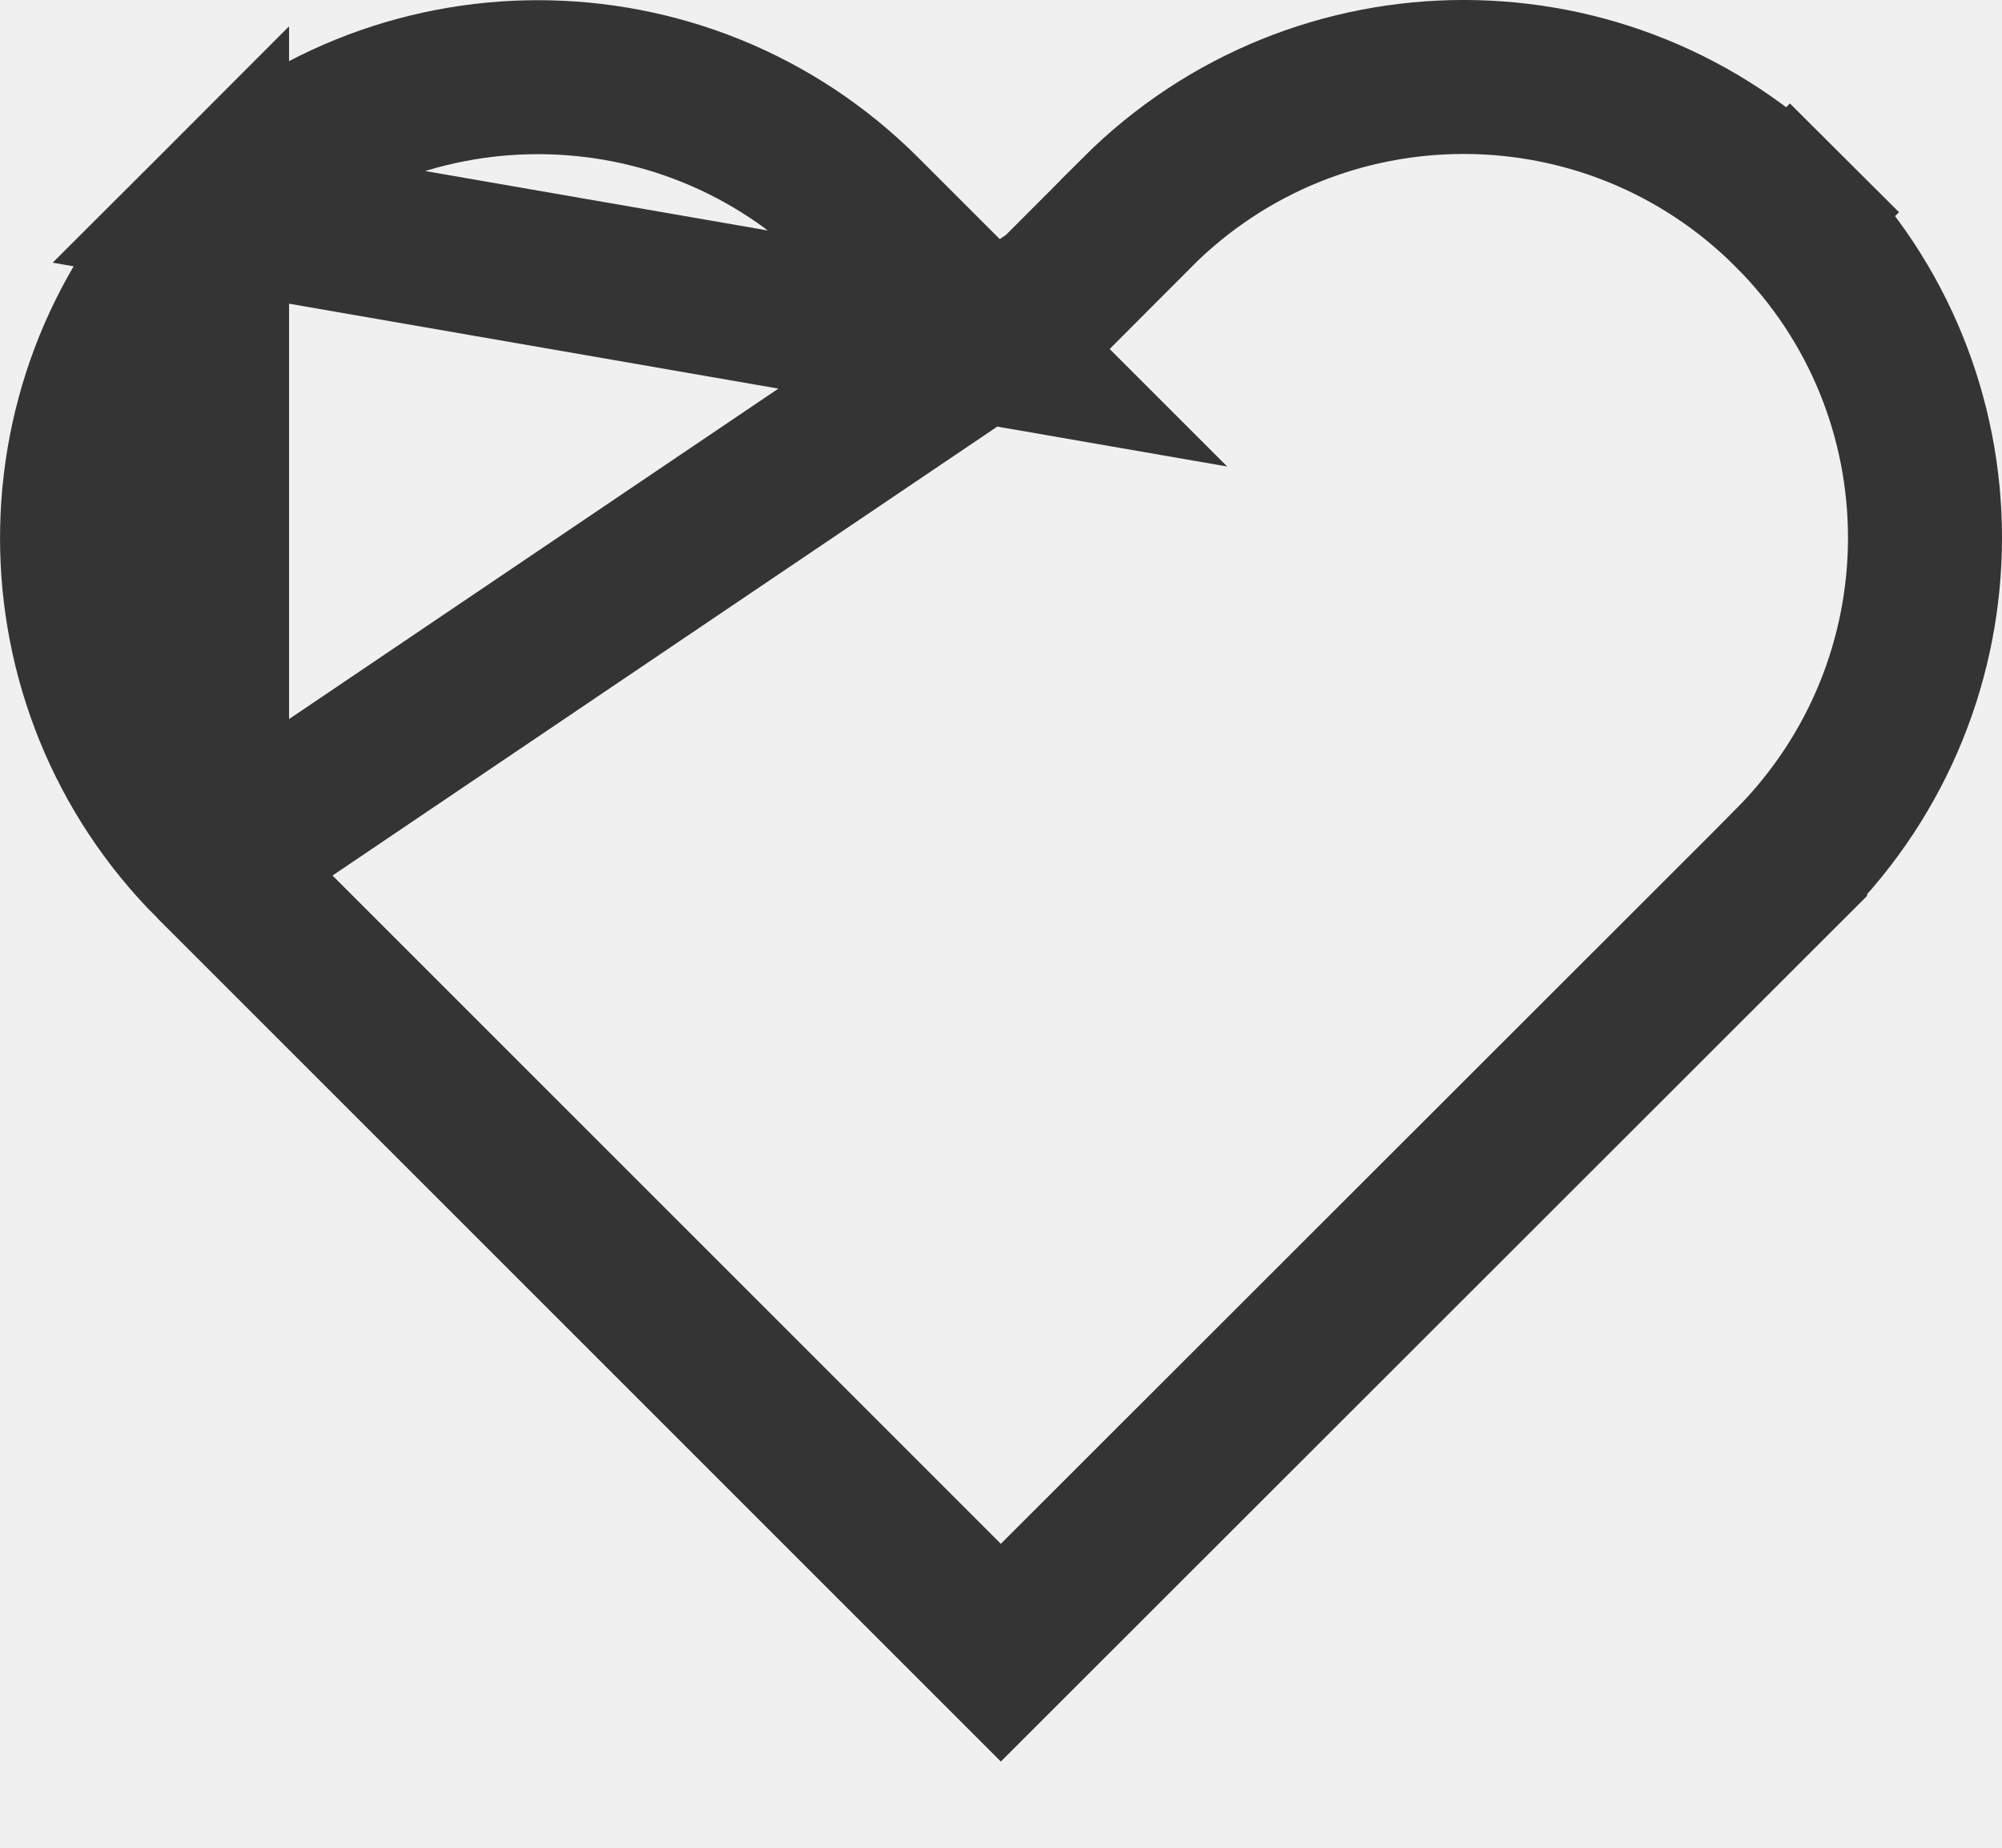
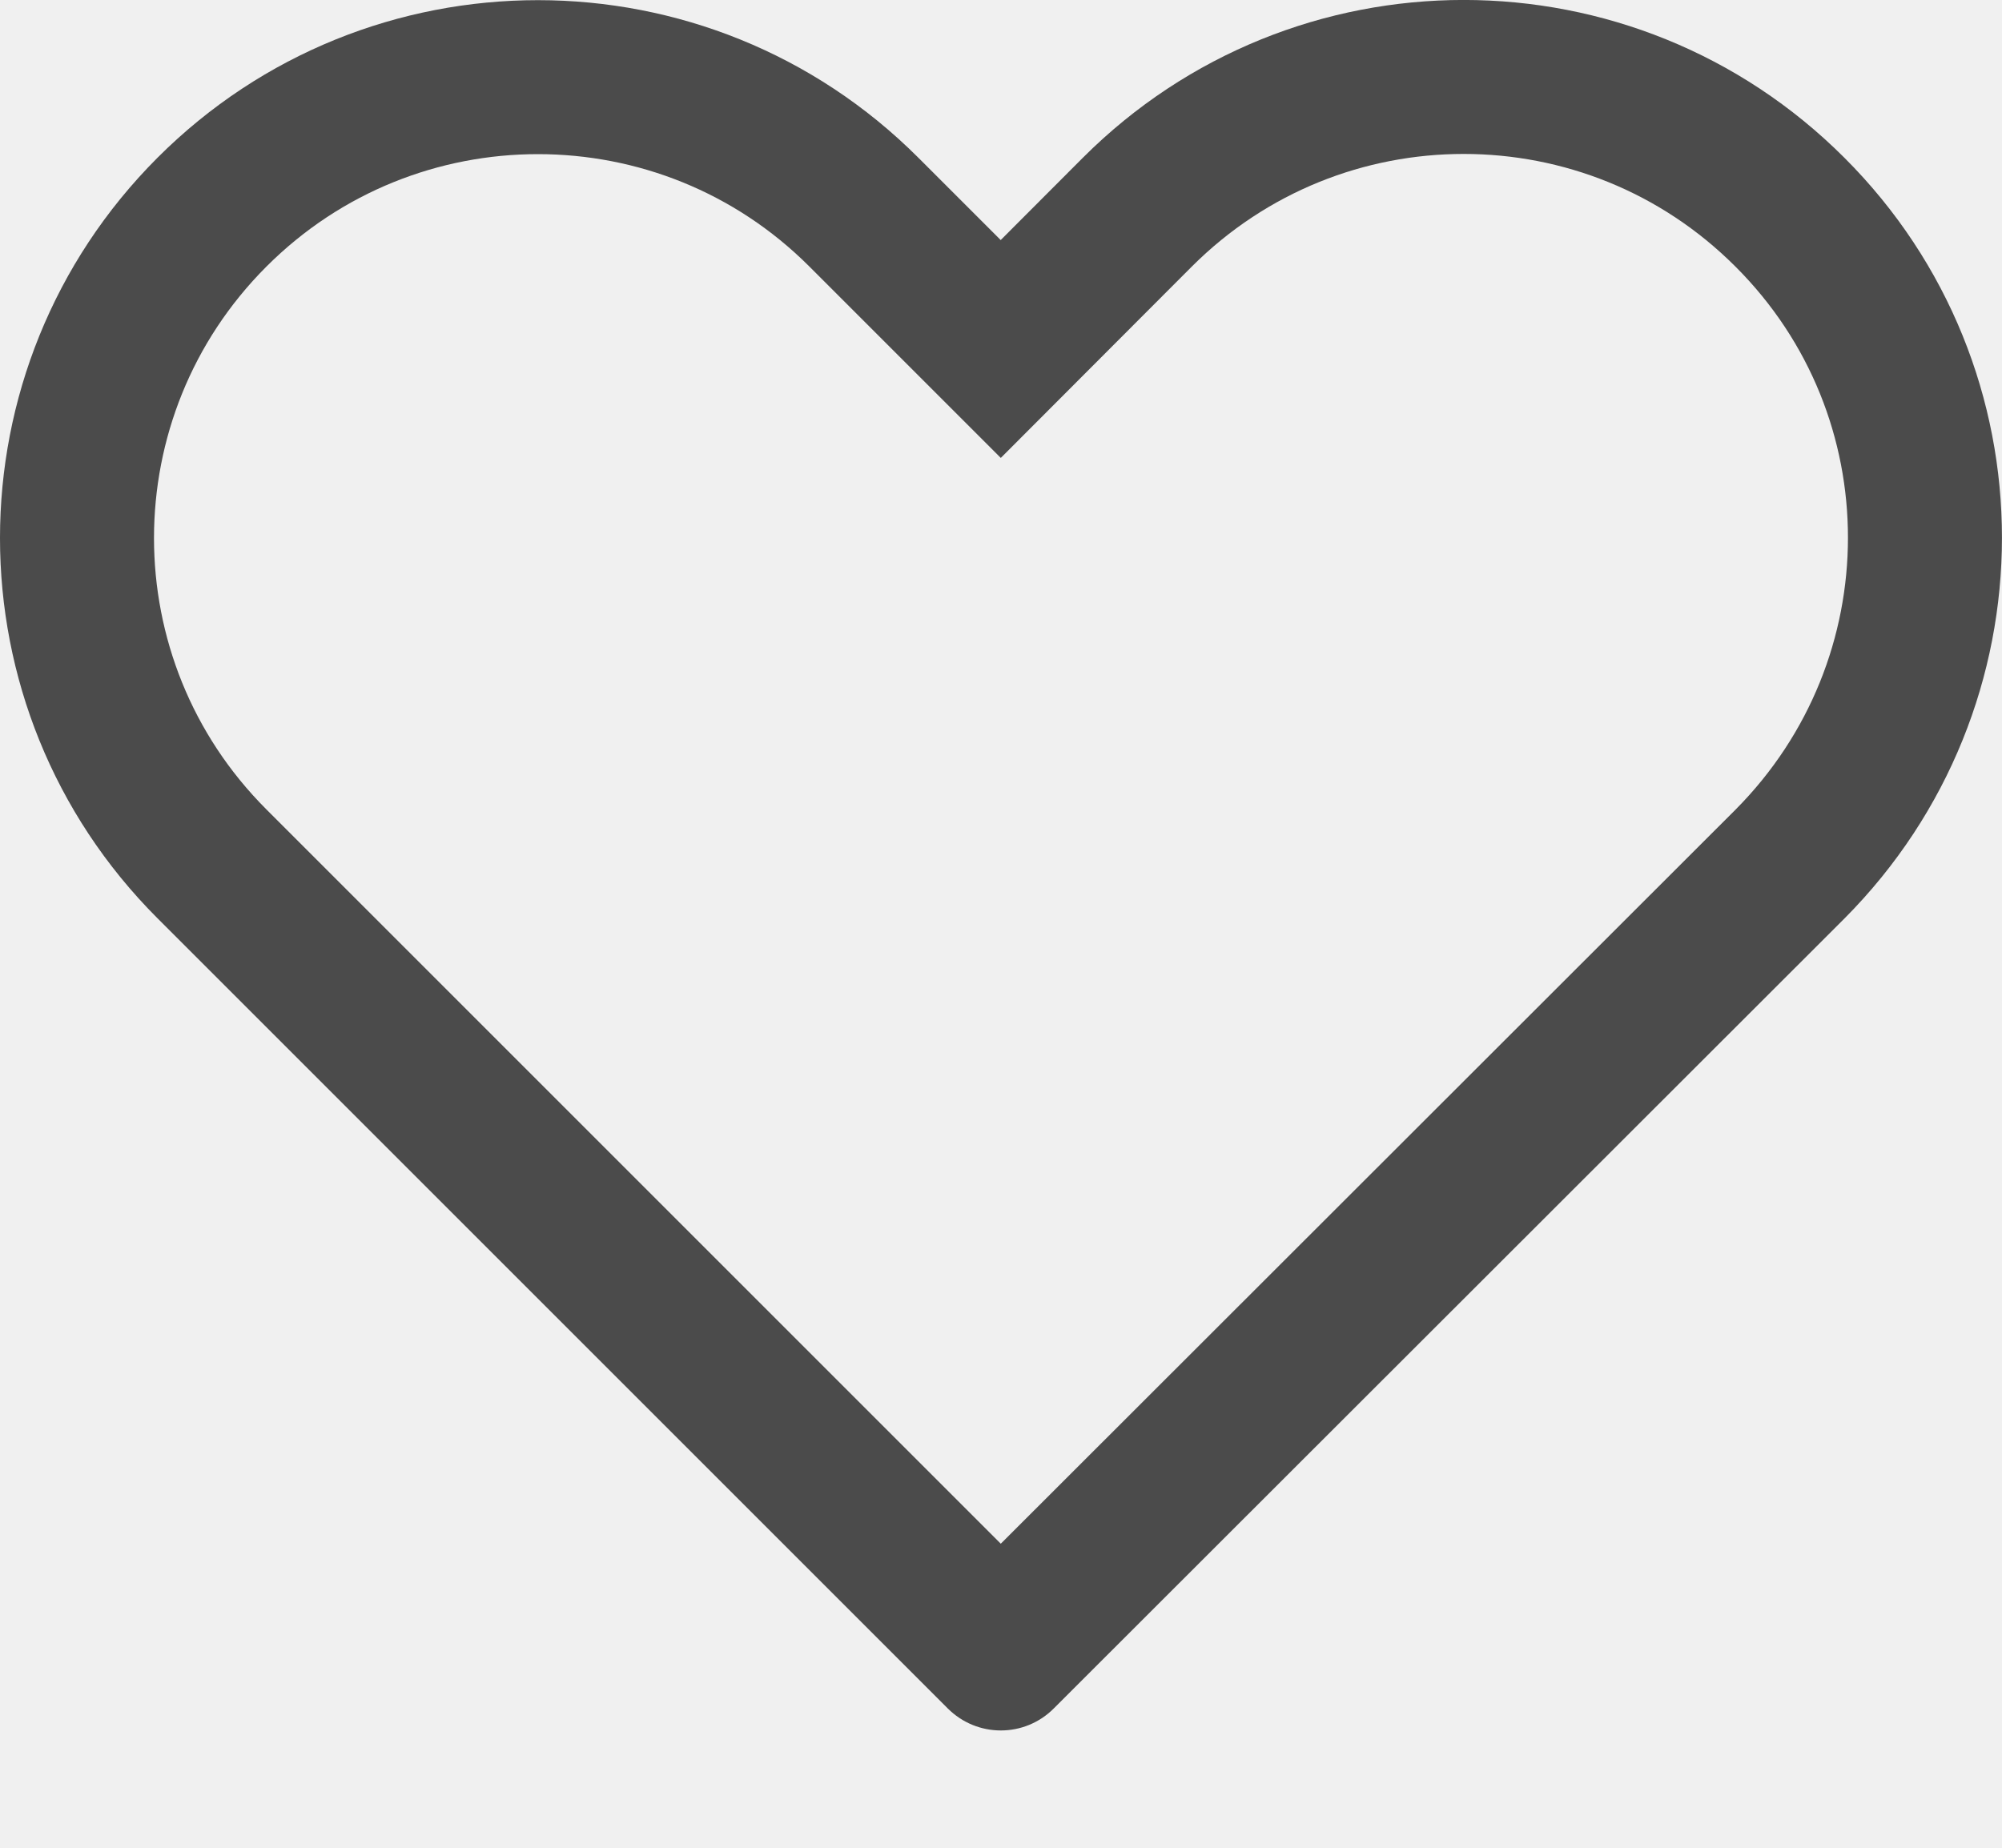
<svg xmlns="http://www.w3.org/2000/svg" width="current" height="current" viewBox="0 0 13 12" fill="none">
-   <path d="M6.499 2.267L6.145 1.913L5.61 1.378L5.61 1.378C4.441 0.209 2.546 0.209 1.377 1.378L6.499 2.267ZM6.499 2.267L6.852 1.913M6.499 2.267L6.852 1.913M6.852 1.913L7.385 1.379C7.385 1.378 7.385 1.378 7.385 1.378C7.385 1.378 7.385 1.378 7.385 1.378C8.557 0.207 10.453 0.207 11.624 1.379L11.977 1.025L11.624 1.379C12.792 2.547 12.792 4.436 11.624 5.61C11.624 5.611 11.624 5.611 11.624 5.611L6.499 10.733L1.377 5.611L1.377 5.611M6.852 1.913L1.377 5.611M1.377 5.611C0.208 4.442 0.208 2.547 1.377 1.378L1.377 5.611Z" stroke="#343434" />
+   <g id="Vector">
+     <mask id="path-1-inside-1_104_6490" fill="white">
+       <path d="M7.031 1.025L6.498 1.559L5.963 1.024C4.599 -0.34 2.387 -0.34 1.023 1.024C-0.341 2.389 -0.341 4.6 1.023 5.964L6.154 11.095C6.345 11.286 6.653 11.286 6.843 11.095L11.978 5.964C13.339 4.595 13.342 2.389 11.977 1.025C10.611 -0.342 8.398 -0.342 7.031 1.025Z" />
+     </mask>
+     <path d="M7.031 1.025L6.498 1.559L5.963 1.024C4.599 -0.34 2.387 -0.34 1.023 1.024C-0.341 2.389 -0.341 4.6 1.023 5.964L6.154 11.095C6.345 11.286 6.653 11.286 6.843 11.095L11.978 5.964C13.339 4.595 13.342 2.389 11.977 1.025C10.611 -0.342 8.398 -0.342 7.031 1.025Z" stroke="#4B4B4B" stroke-width="2" mask="url(#path-1-inside-1_104_6490)" />
+   </g>
</svg>
